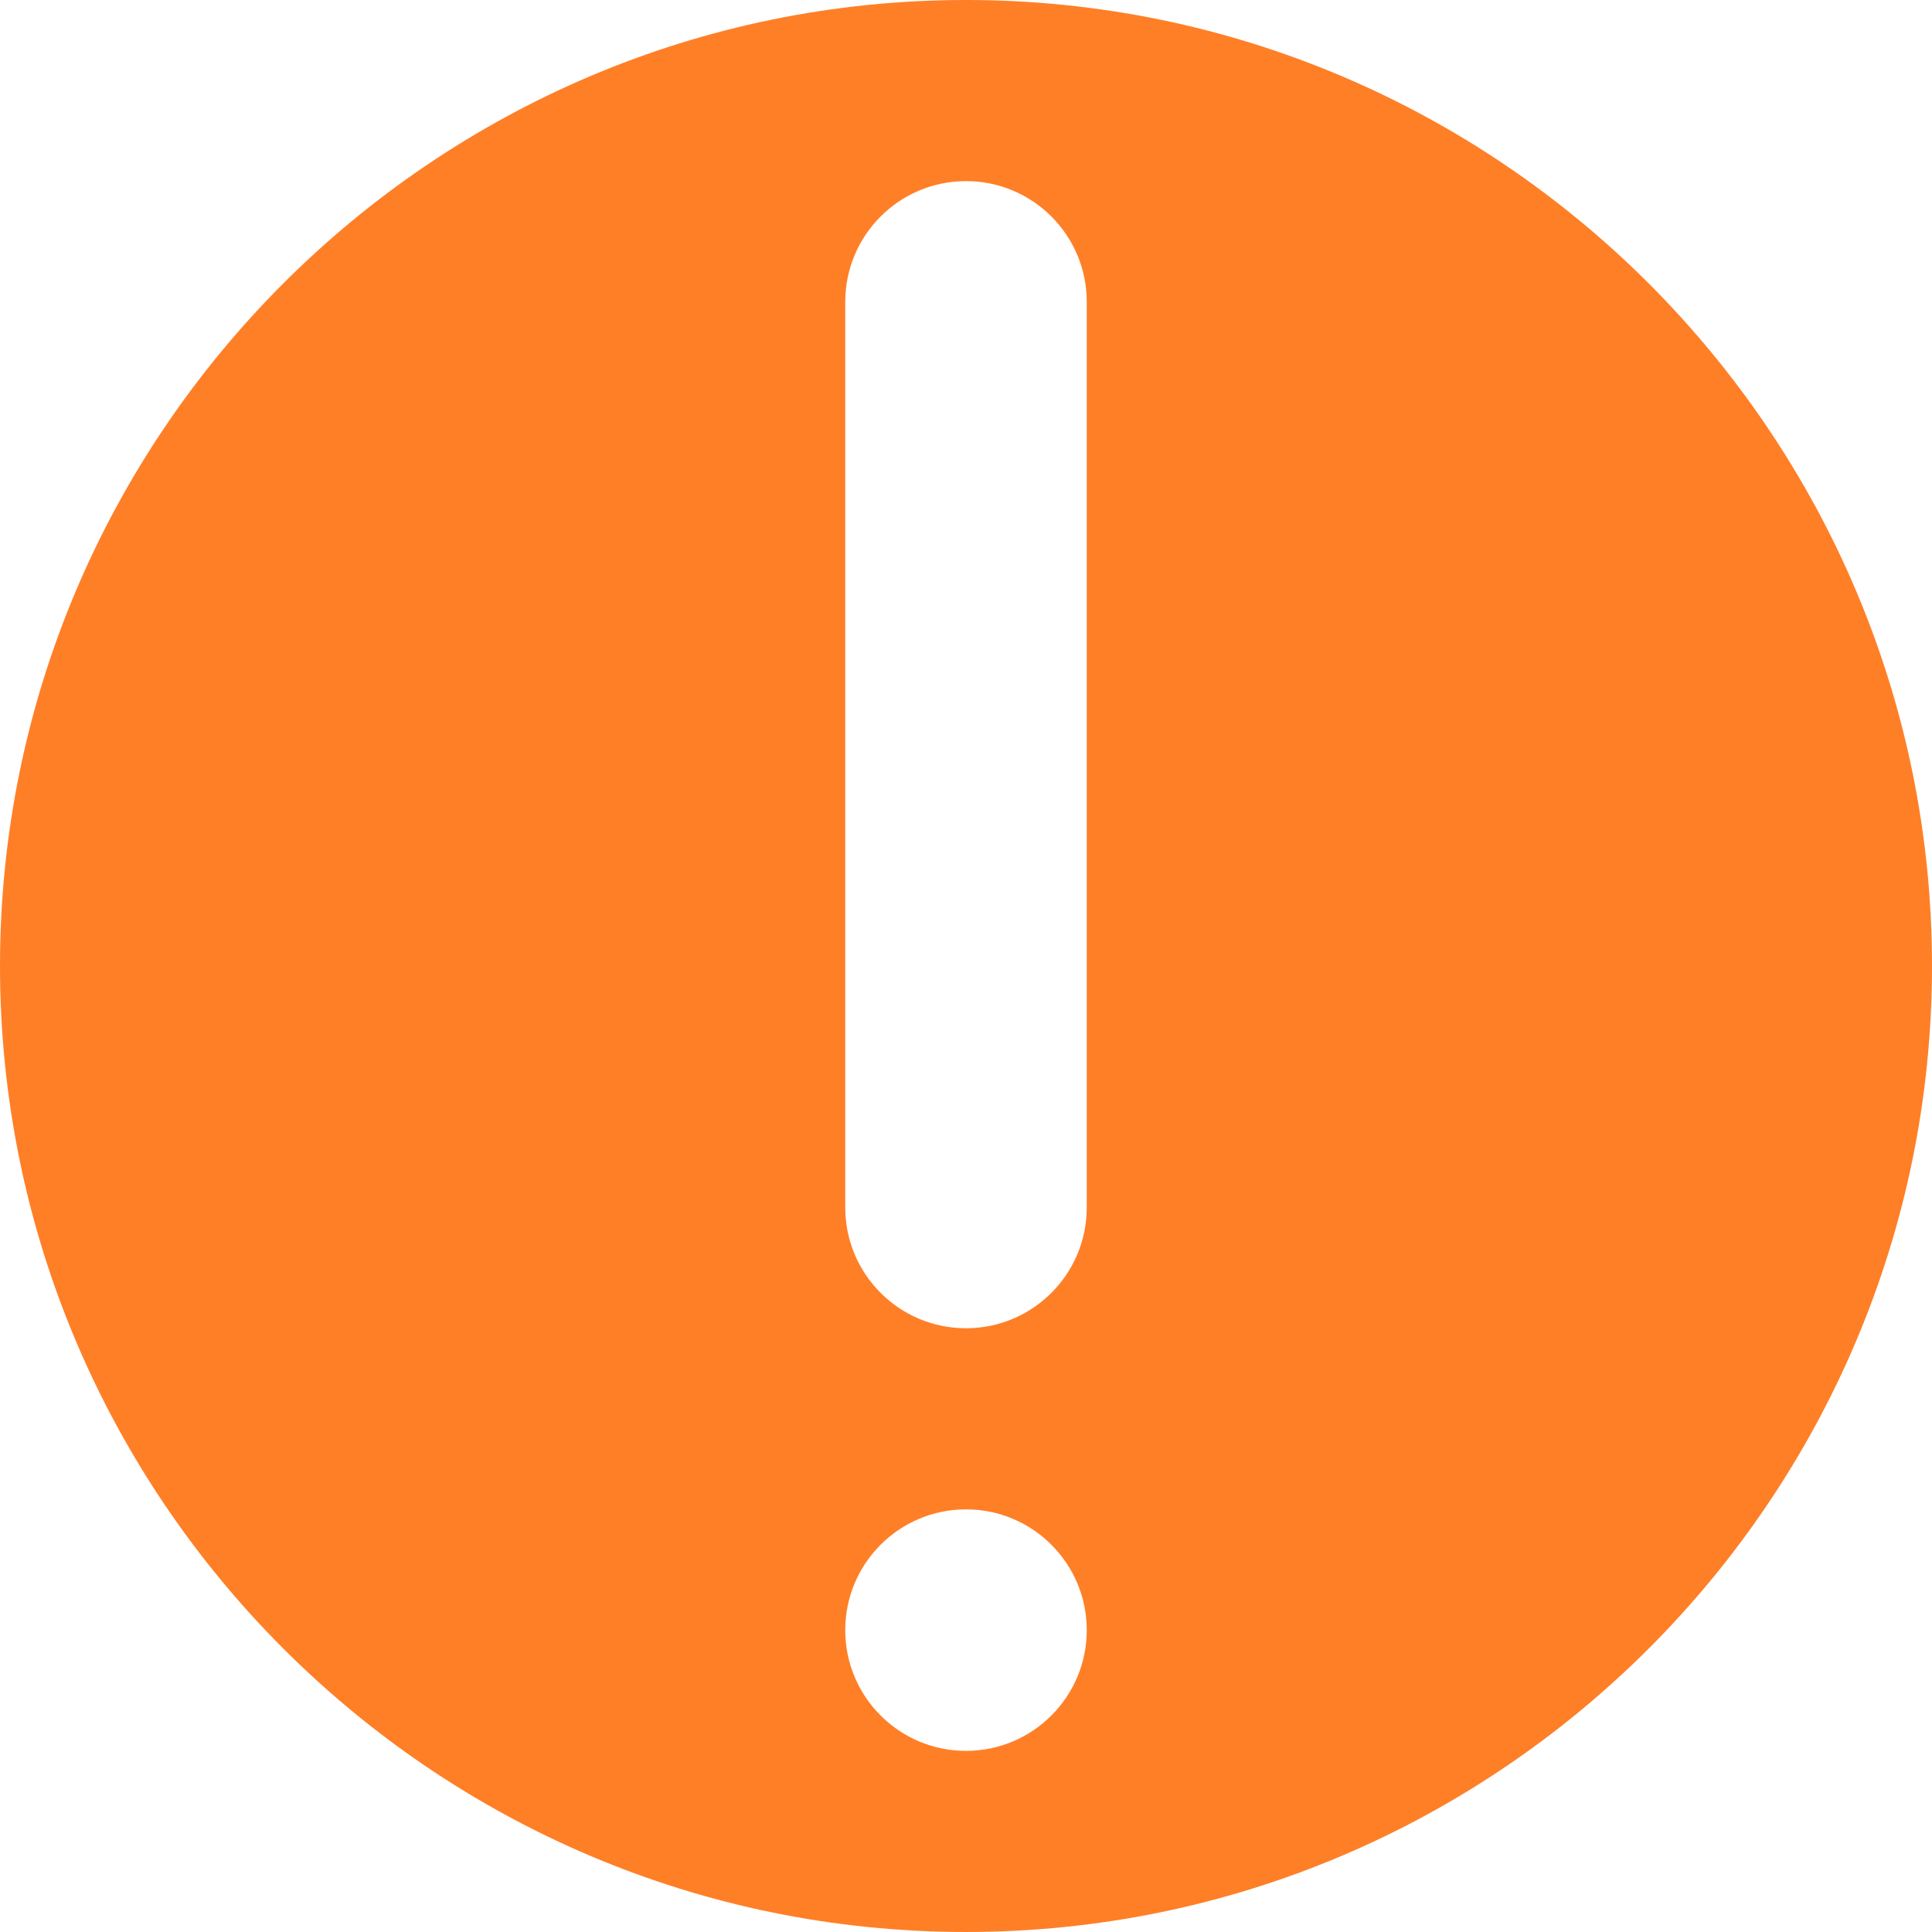
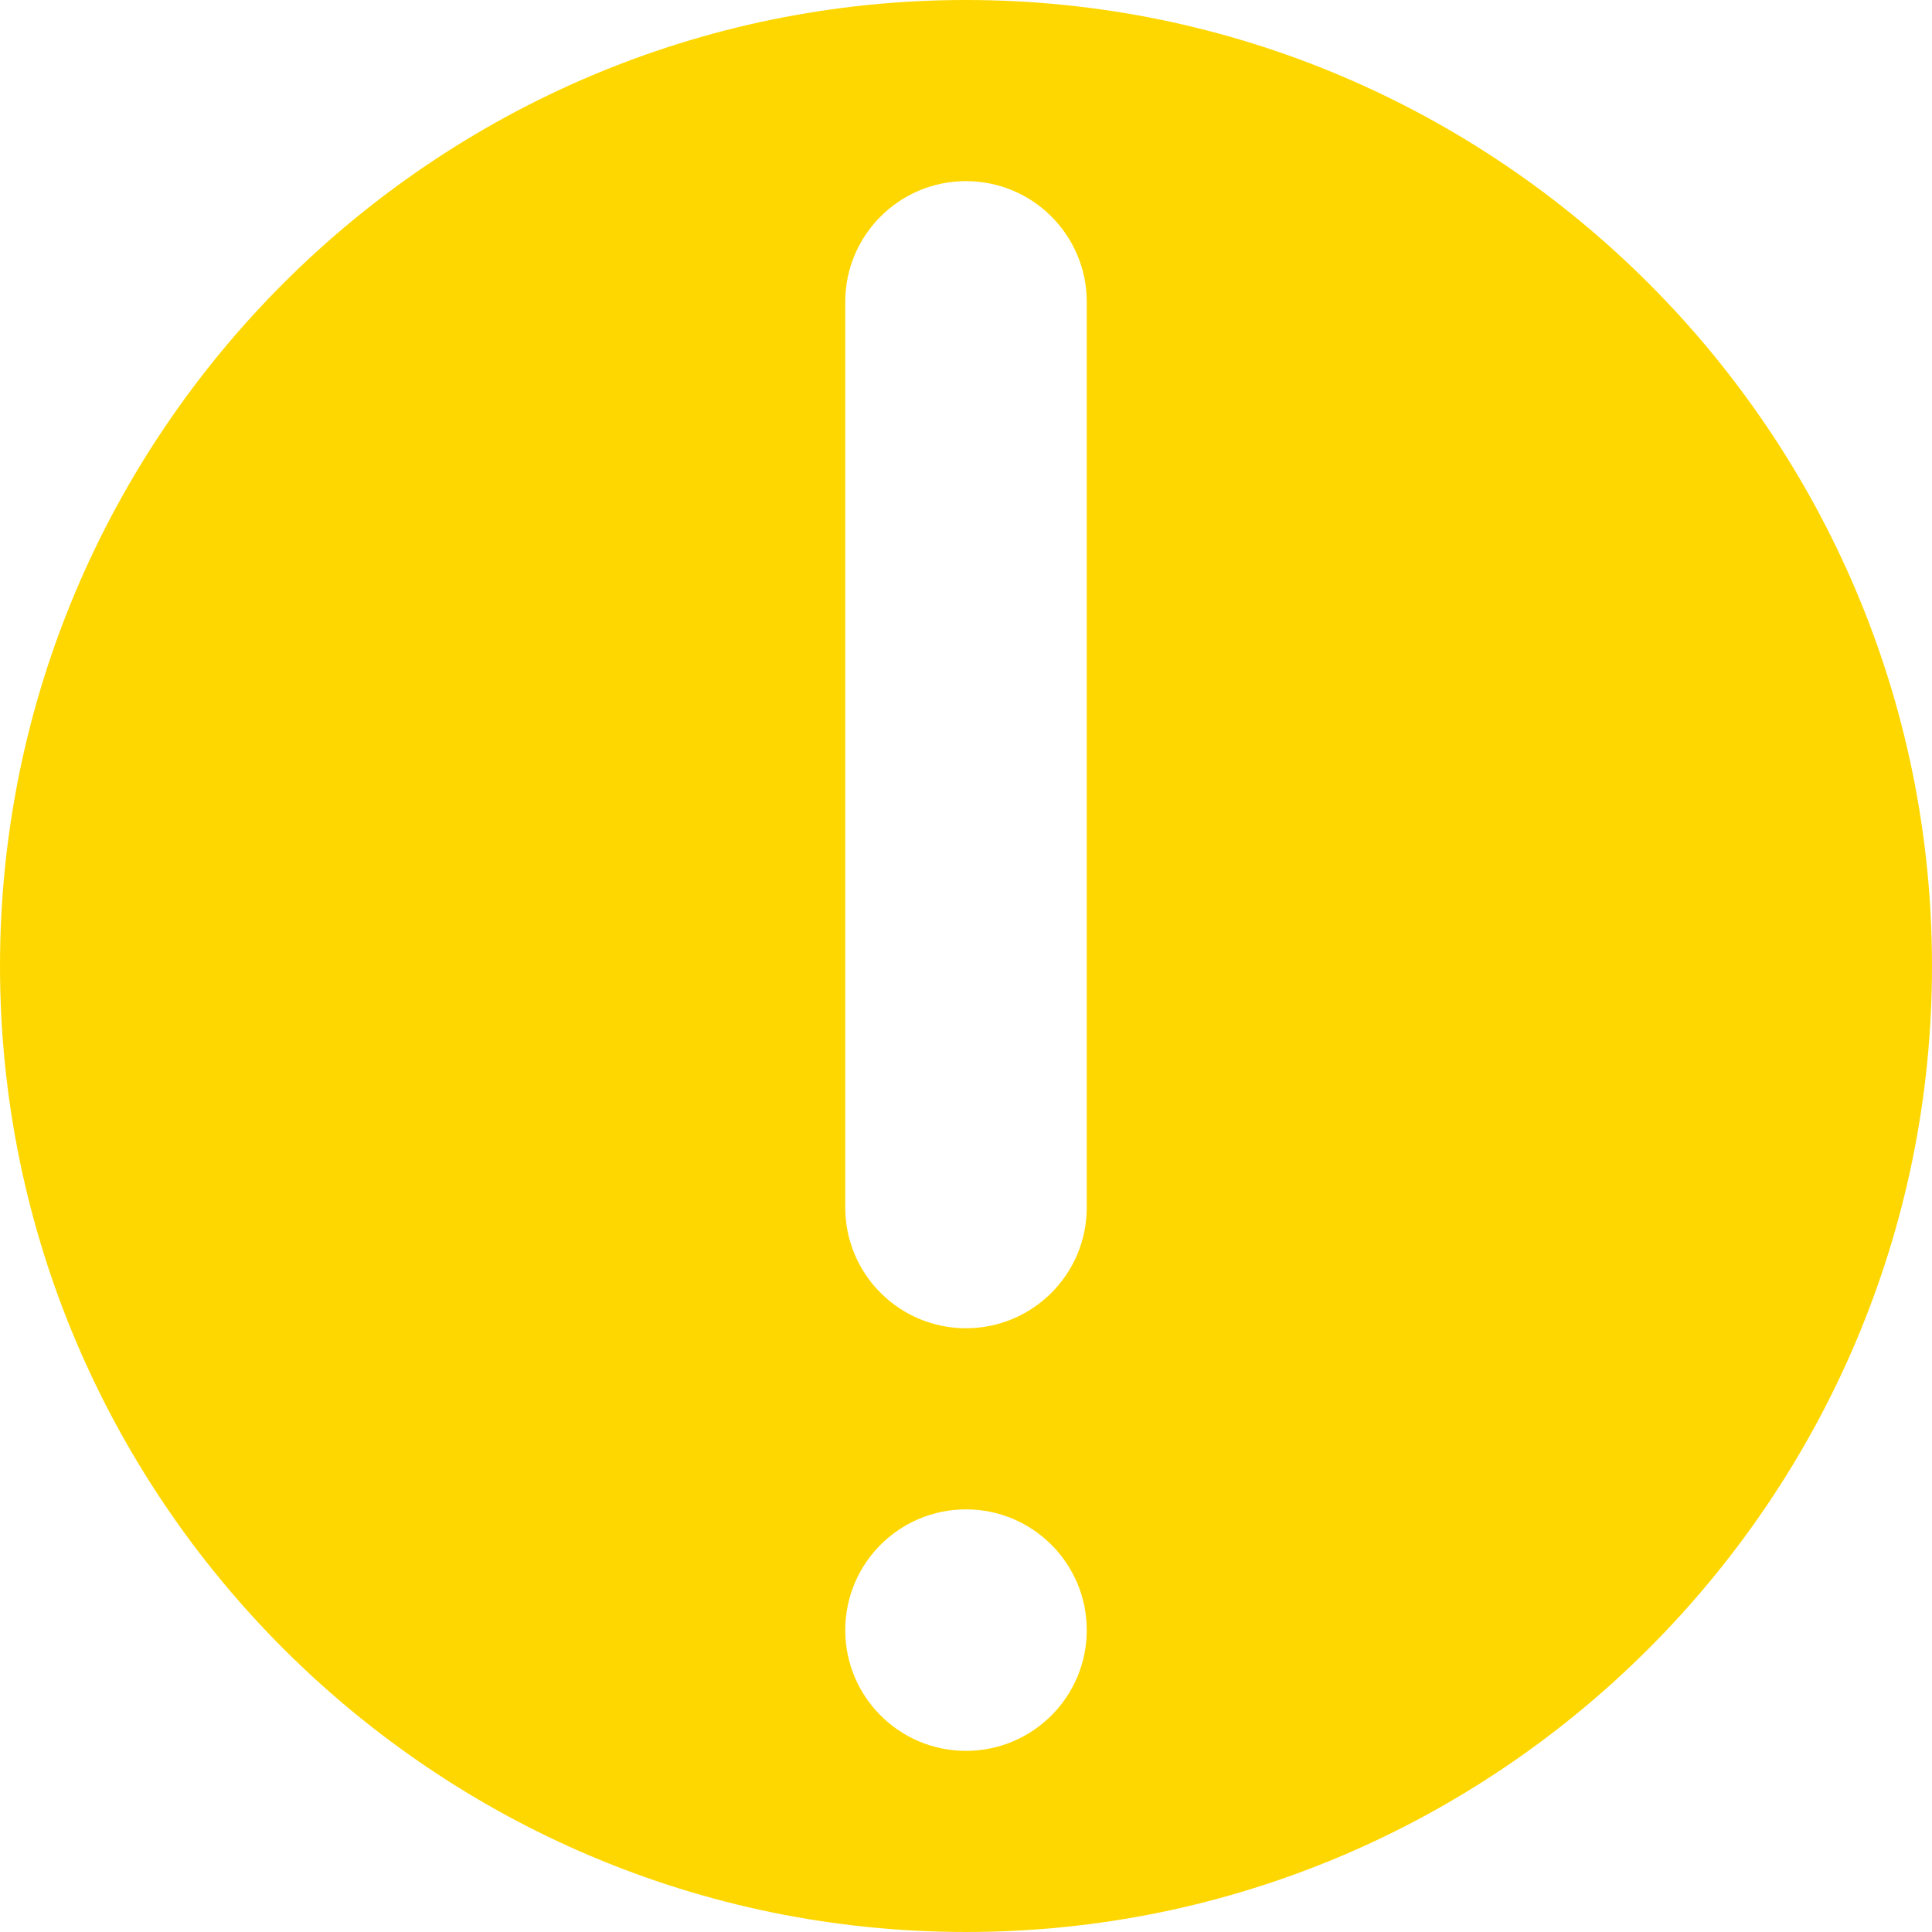
<svg xmlns="http://www.w3.org/2000/svg" width="16" height="16" id="svg2" version="1.1" xml:space="preserve">
  <defs id="defs4" />
  <g id="layer1" style="display:inline" transform="translate(0,-1036.362)">
-     <path id="path6" style="baseline-shift:baseline;display:inline;overflow:visible;vector-effect:none;fill:#ff7f27;stroke-linecap:round;stroke-linejoin:round;enable-background:accumulate;stop-color:#000000;fill-opacity:1" d="m 8,1036.362 c -4.409,0 -8,3.591 -8,8 0,4.409 3.591,8 8,8 4.409,0 8,-3.591 8,-8 0,-4.409 -3.591,-8 -8,-8 z m 0,1.5 a 1,1 0 0 1 1,1 v 7.5 a 1,1 0 0 1 -1,1 1,1 0 0 1 -1,-1 v -7.5 a 1,1 0 0 1 1,-1 z m 0,11 a 1,1 0 0 1 1,1 1,1 0 0 1 -1,1 1,1 0 0 1 -1,-1 1,1 0 0 1 1,-1 z" />
+     <path id="path6" style="baseline-shift:baseline;display:inline;overflow:visible;vector-effect:none;fill:#ffd700;stroke-linecap:round;stroke-linejoin:round;enable-background:accumulate;stop-color:#000000;fill-opacity:1" d="m 8,1036.362 c -4.409,0 -8,3.591 -8,8 0,4.409 3.591,8 8,8 4.409,0 8,-3.591 8,-8 0,-4.409 -3.591,-8 -8,-8 z m 0,1.5 a 1,1 0 0 1 1,1 v 7.5 a 1,1 0 0 1 -1,1 1,1 0 0 1 -1,-1 v -7.5 a 1,1 0 0 1 1,-1 z m 0,11 a 1,1 0 0 1 1,1 1,1 0 0 1 -1,1 1,1 0 0 1 -1,-1 1,1 0 0 1 1,-1 z" />
  </g>
</svg>
